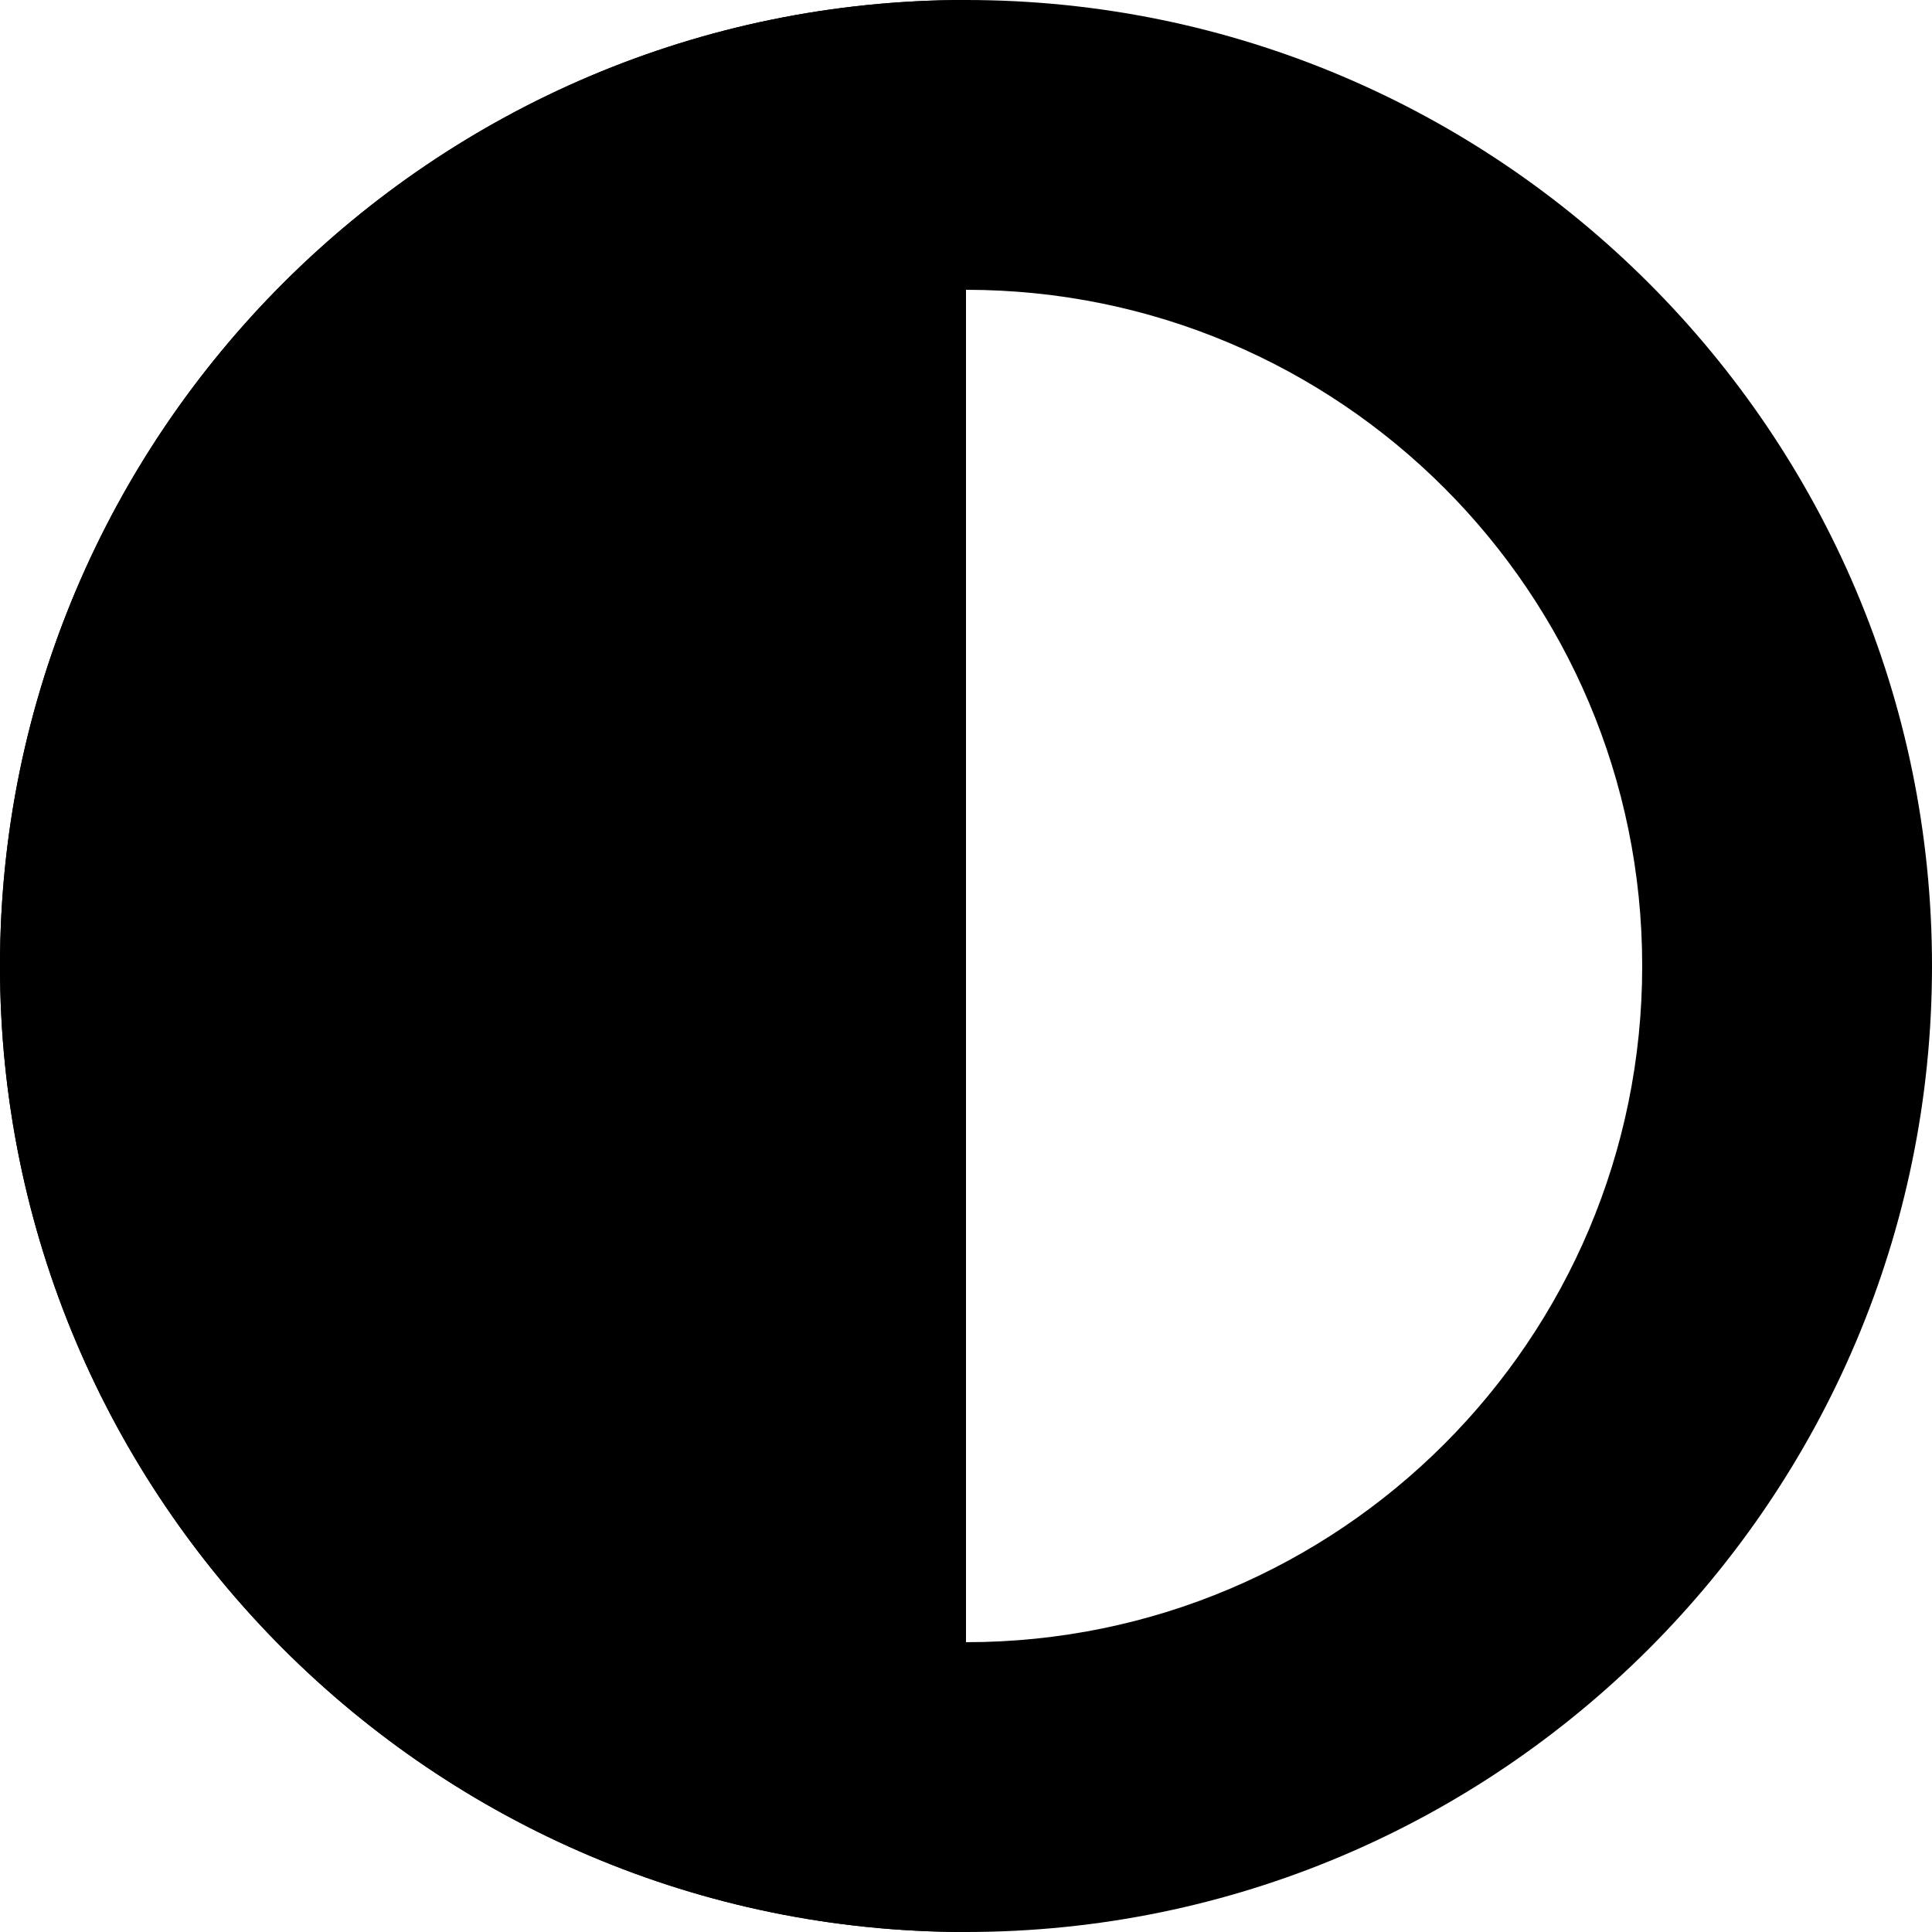
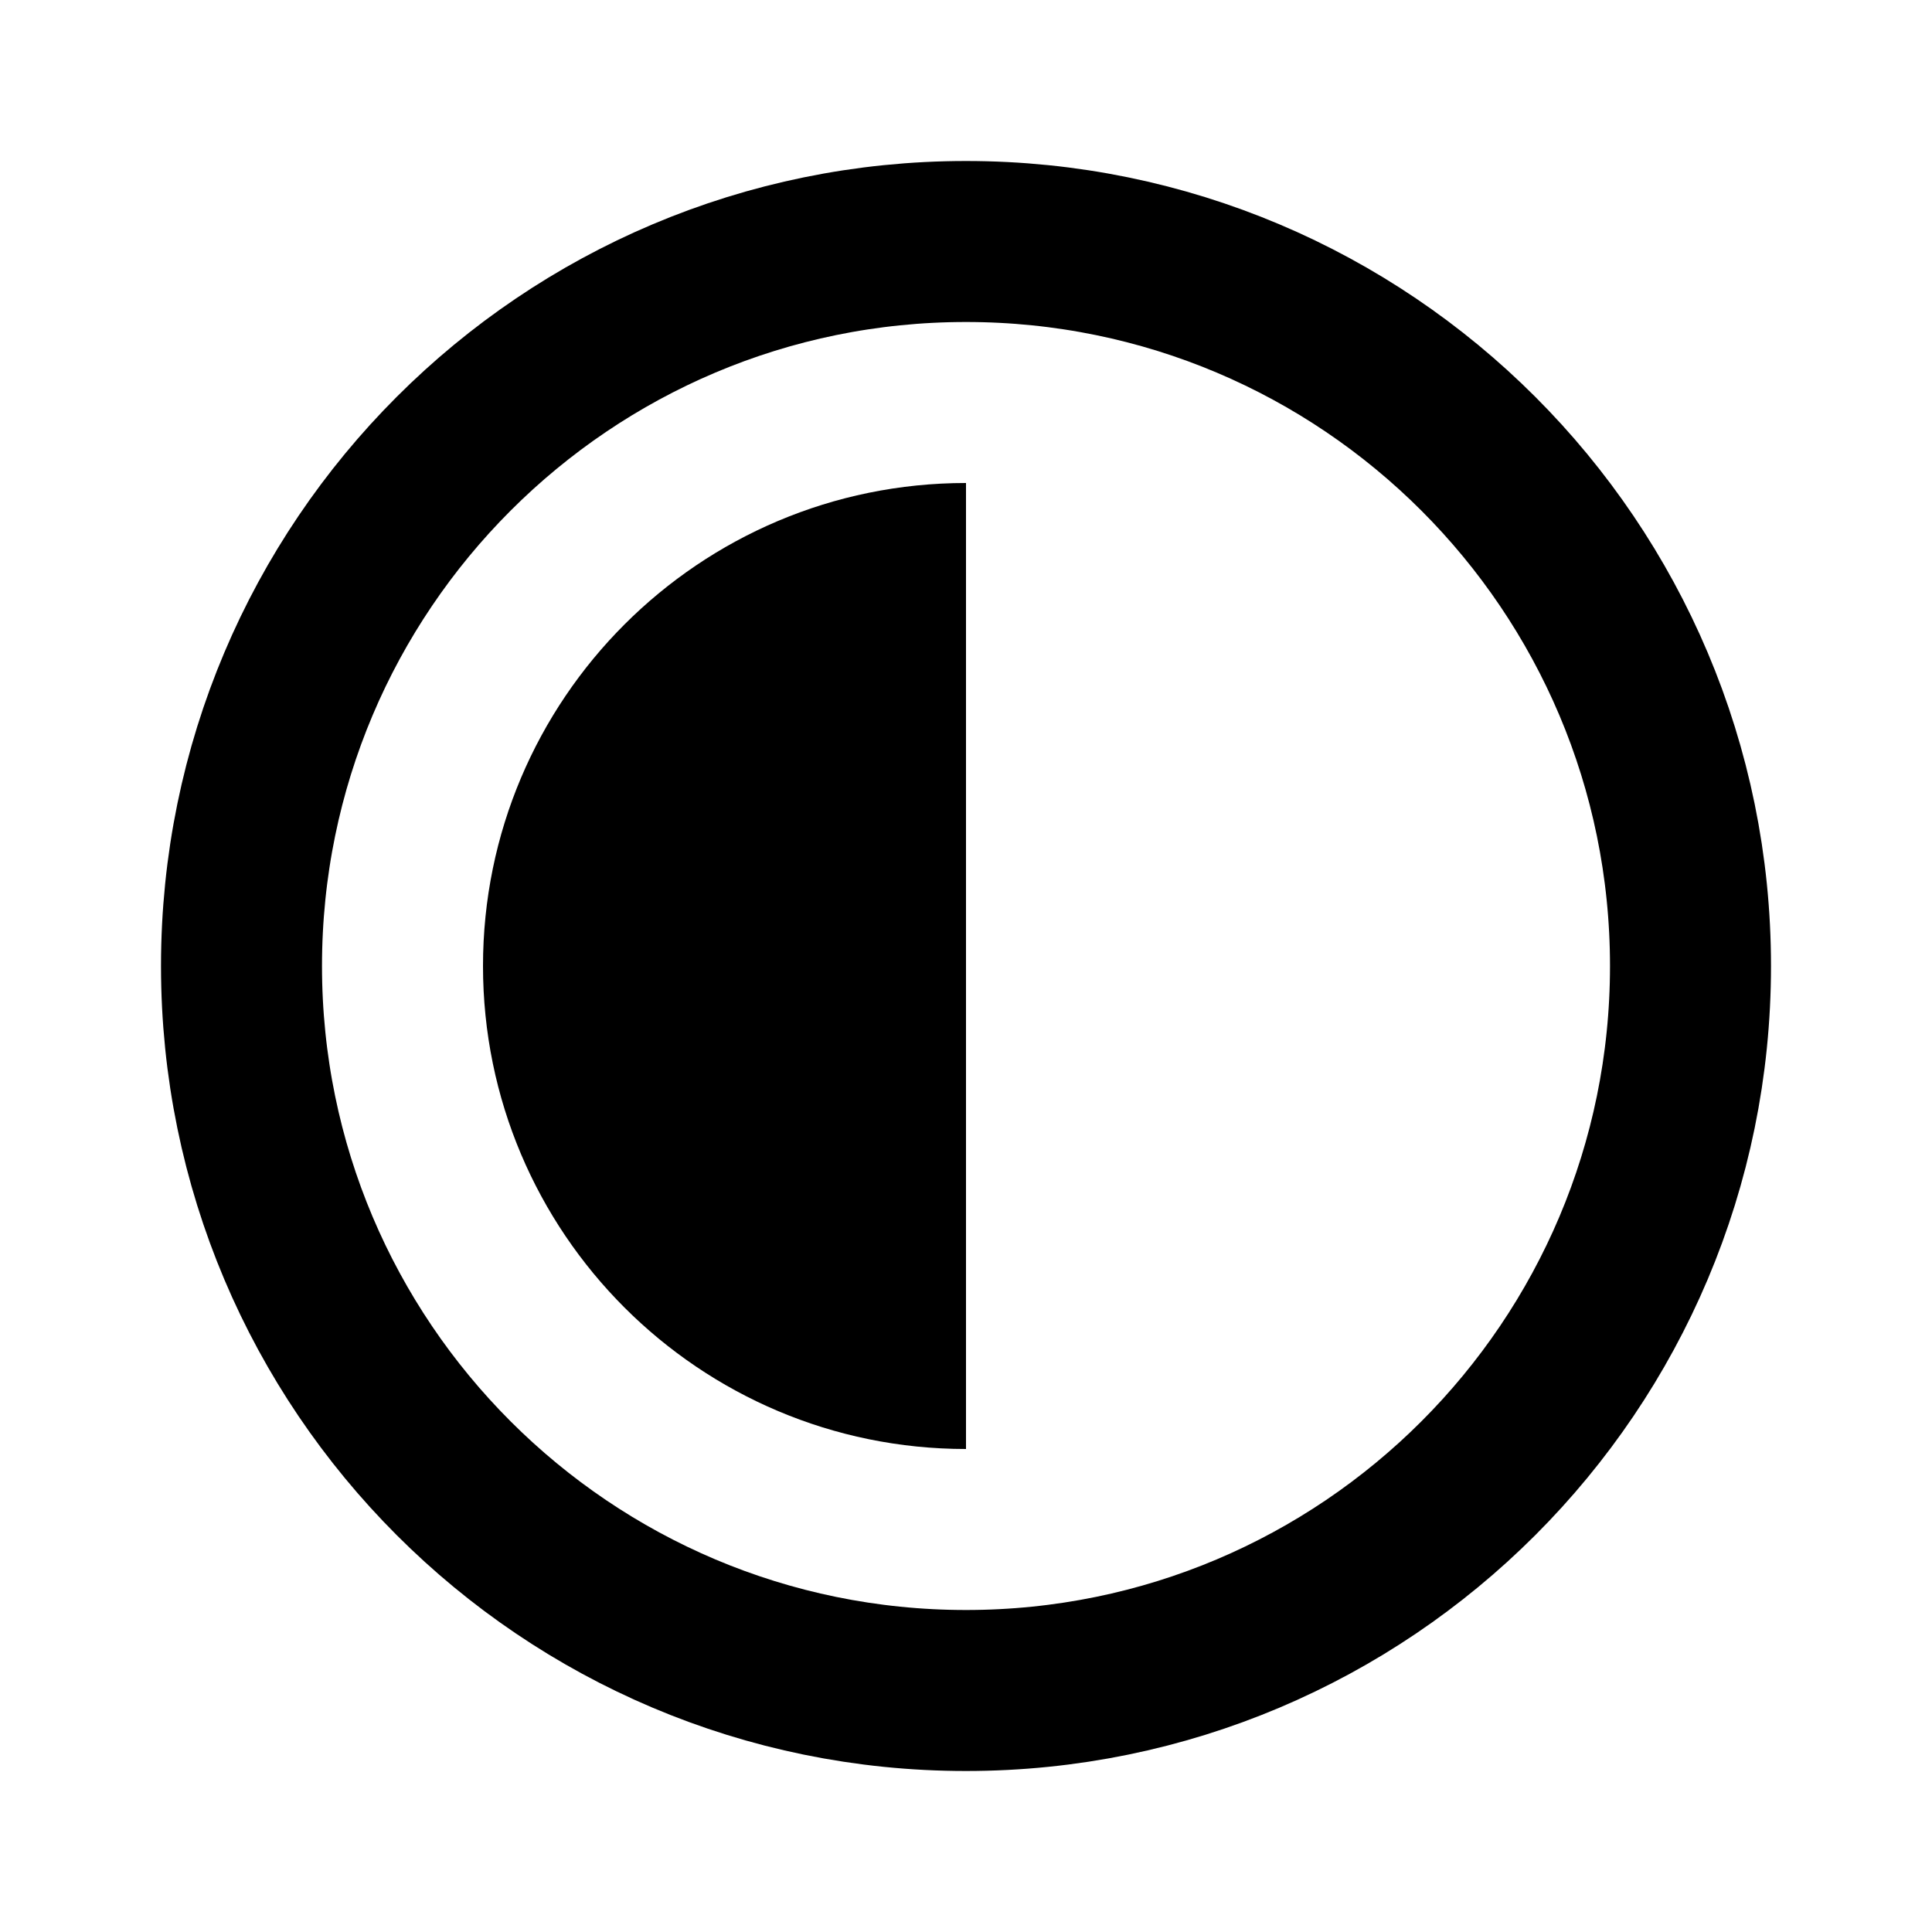
- <svg xmlns="http://www.w3.org/2000/svg" width="100%" height="100%" viewBox="0 0 12 12" fill="currentColor">
-   <path fill-rule="evenodd" clip-rule="evenodd" d="M6 0C9.31 0 12 2.69 12 6C12 9.31 9.31 12 6 12C2.69 12 0 9.31 0 6C0 2.69 2.69 0 6 0ZM6 1.8C8.32 1.8 10.2 3.68 10.2 6C10.2 8.32 8.32 10.2 6 10.2C3.68 10.2 1.8 8.32 1.8 6C1.8 3.68 3.68 1.8 6 1.8Z" />
-   <path d="M6 0C2.69 0 0 2.69 0 6C0 9.31 2.69 12 6 12V0Z" />
+ <svg xmlns="http://www.w3.org/2000/svg" width="100%" height="100%" viewBox="0 0 12 12" fill="none">
+   <circle cx="6" cy="6" r="4.5" stroke="currentColor" stroke-width="1" />
+   <path d="M 6 6 L 3 6 A 3 3 0 0 1 6 3 Z" fill="currentColor" />
+   <path d="M 6 6 L 6 9 A 3 3 0 0 1 3 6 Z" fill="currentColor" />
</svg>
